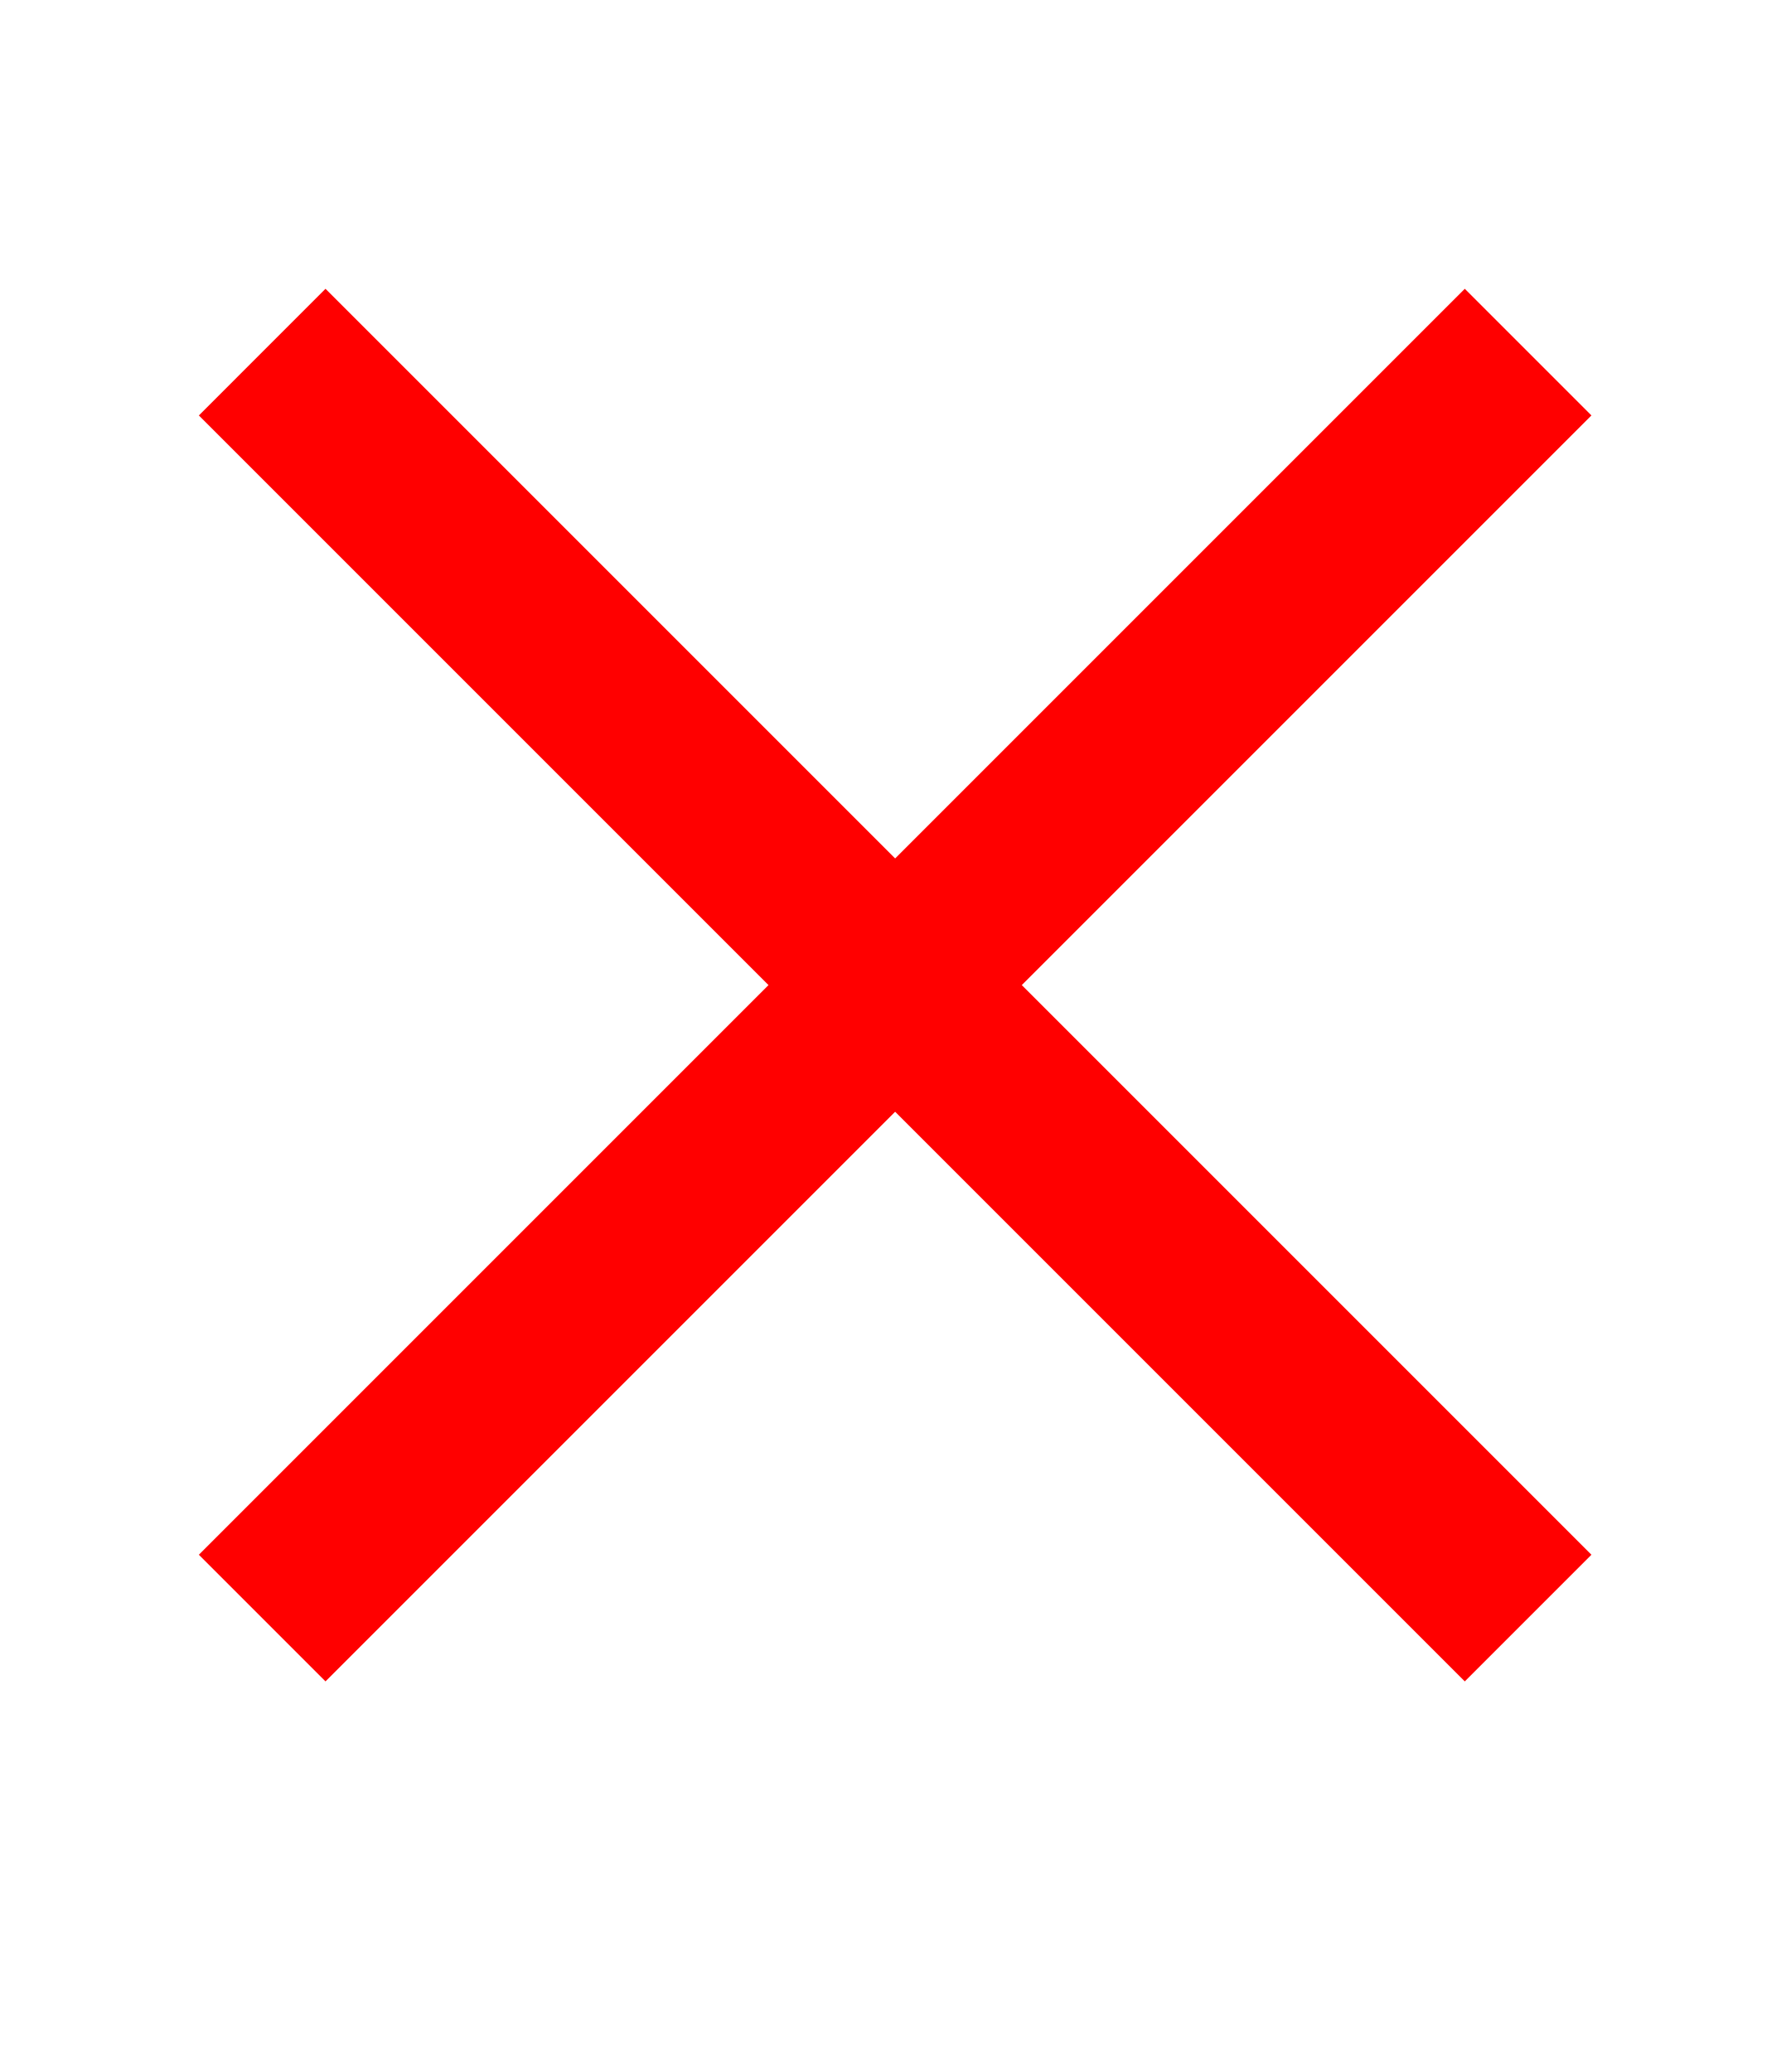
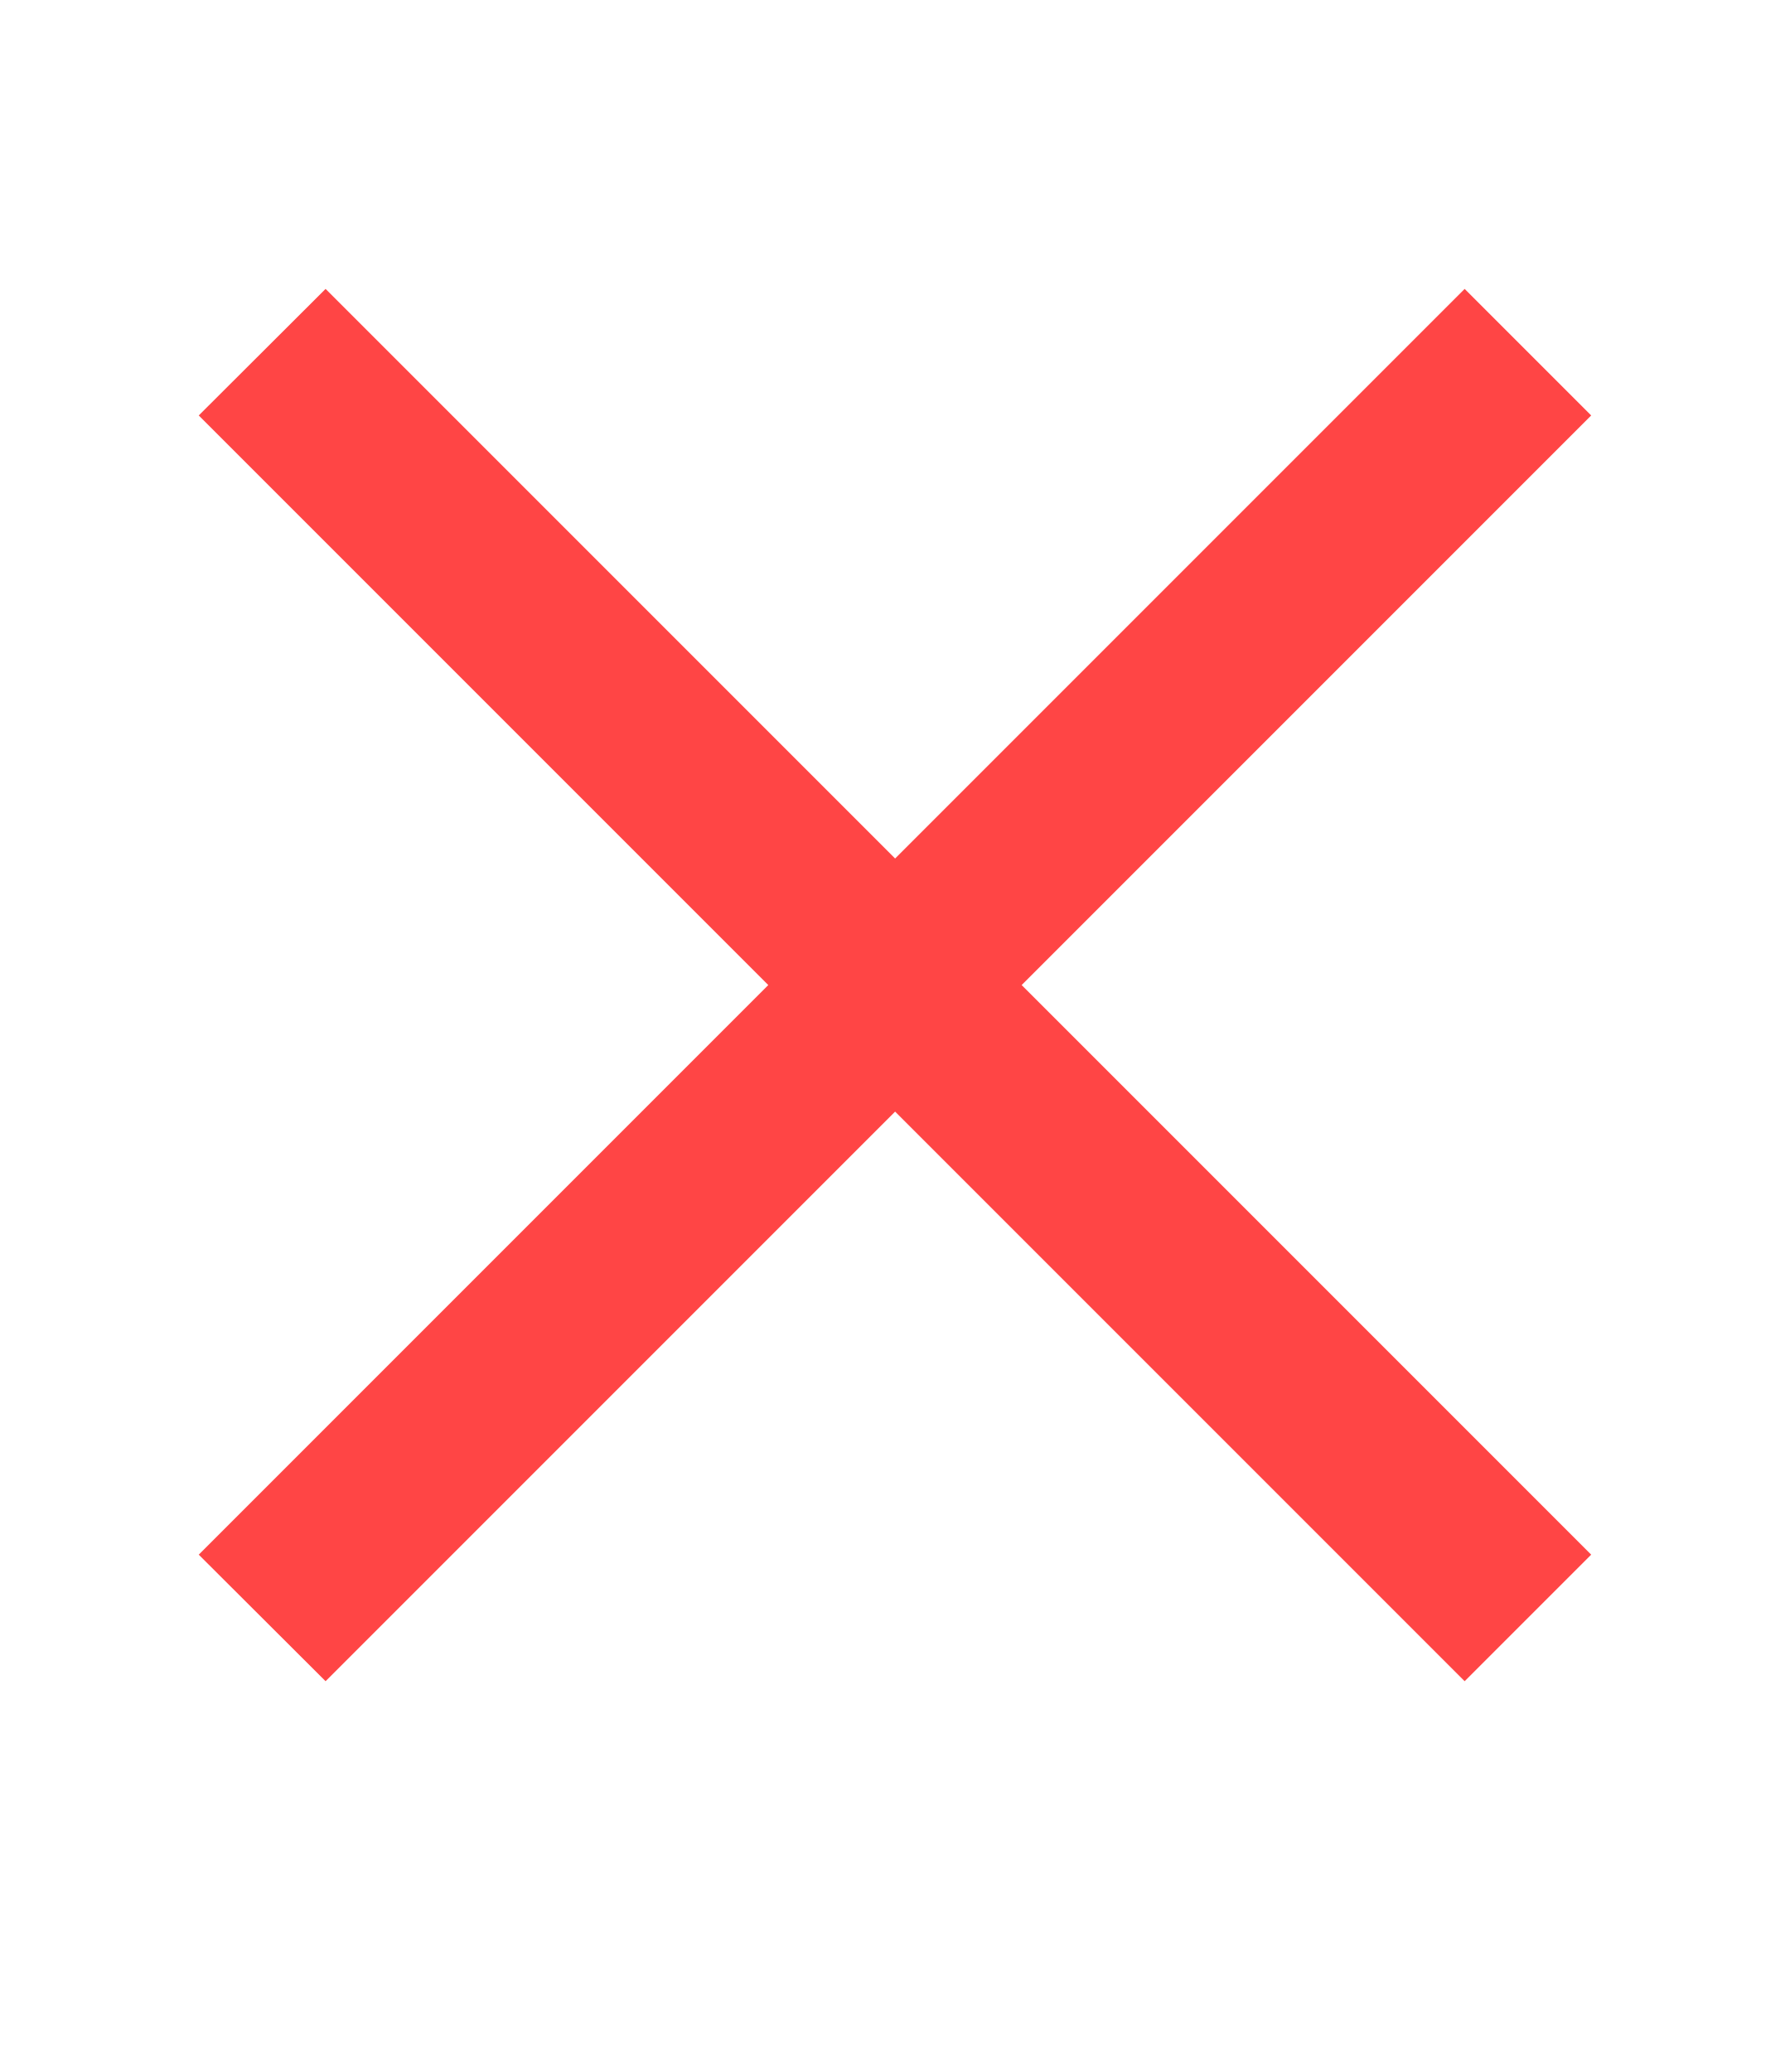
- <svg xmlns="http://www.w3.org/2000/svg" viewBox="0 0 609.74 705.67">
-   <g id="Layer_2" data-name="Layer 2">
-     <rect y="305" width="609.74" height="61" transform="translate(-147.94 313.84) rotate(-45)" style="fill:red" />
-   </g>
-   <g id="Layer_2_copy" data-name="Layer 2 copy">
-     <rect y="305" width="609.74" height="61" transform="translate(283.21 788.31) rotate(-135)" style="fill:red" />
-   </g>
+ <svg xmlns="http://www.w3.org/2000/svg" version="1.1" id="Layer_1" x="0px" y="0px" viewBox="0 0 609.7 705.7" style="enable-background:new 0 0 609.7 705.7;" xml:space="preserve">
+   <style type="text/css">
+ 	.st0{fill:#FF4545;}
+ </style>
+   <polygon class="st0" points="542,141.5 498.9,98.4 304.9,292.4 110.9,98.4 67.7,141.5 261.7,335.5 67.7,529.5 110.9,572.6   304.9,378.6 498.9,572.6 542,529.5 348,335.5 " />
</svg>
